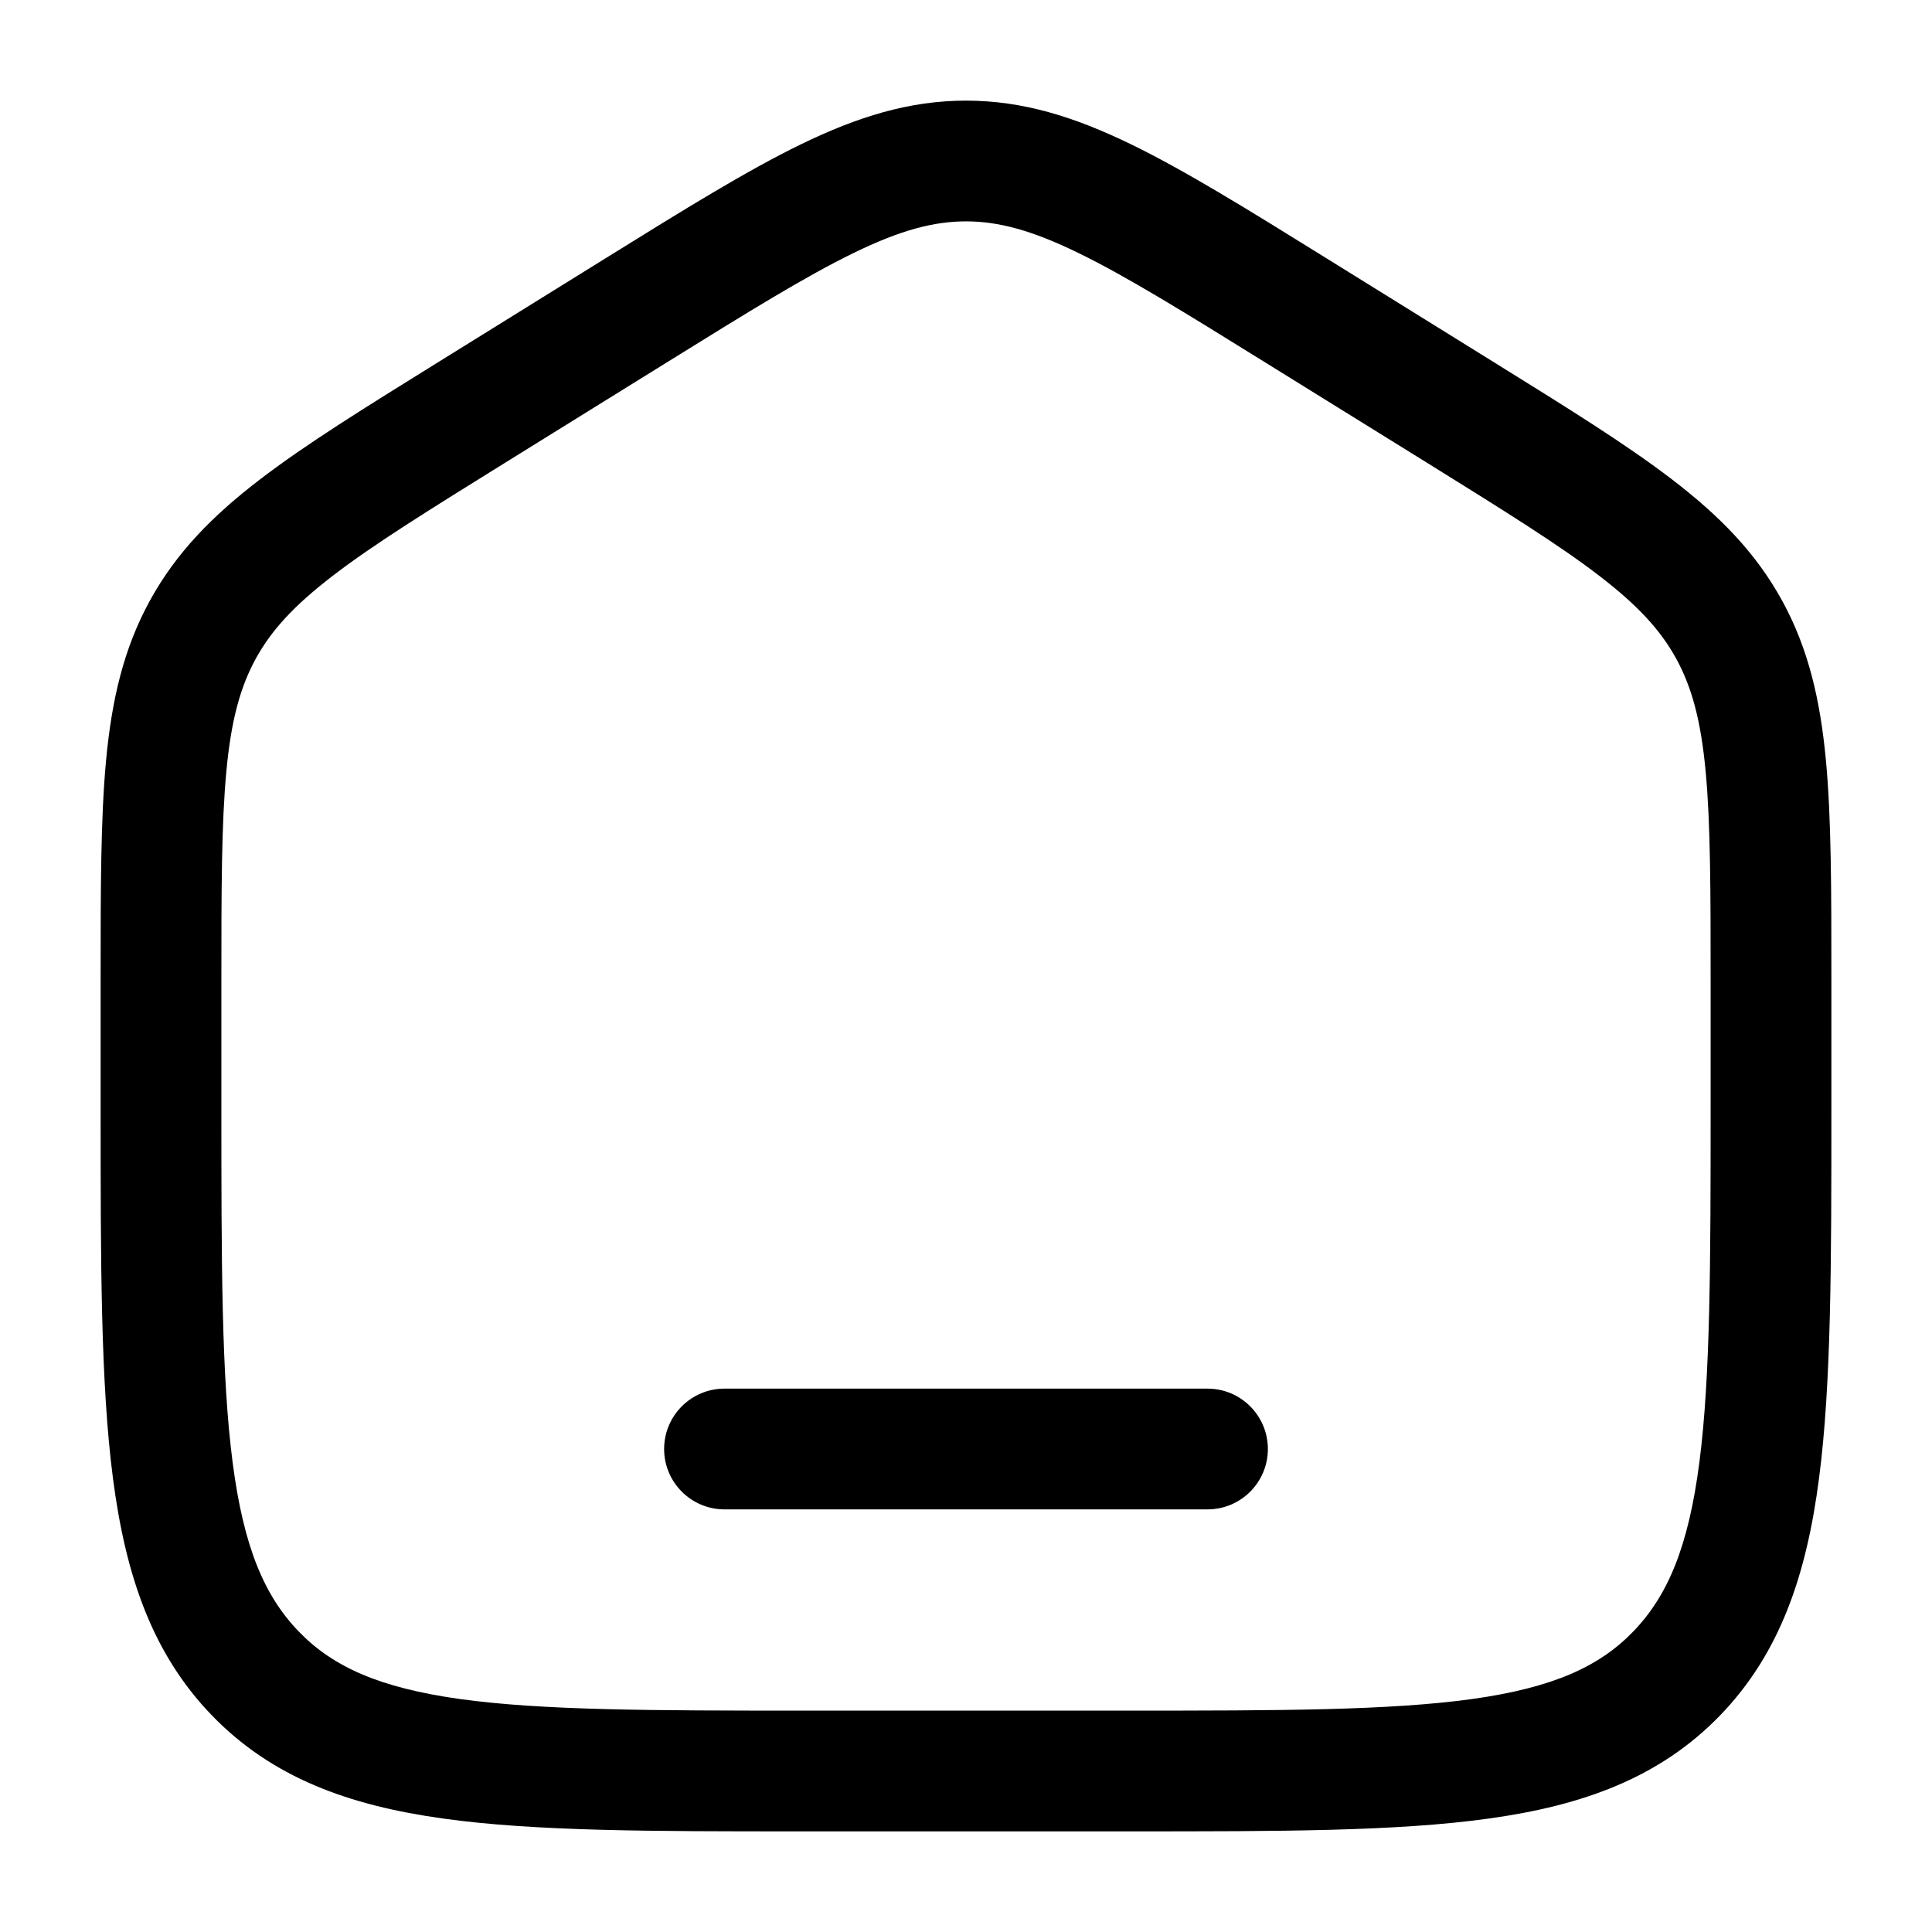
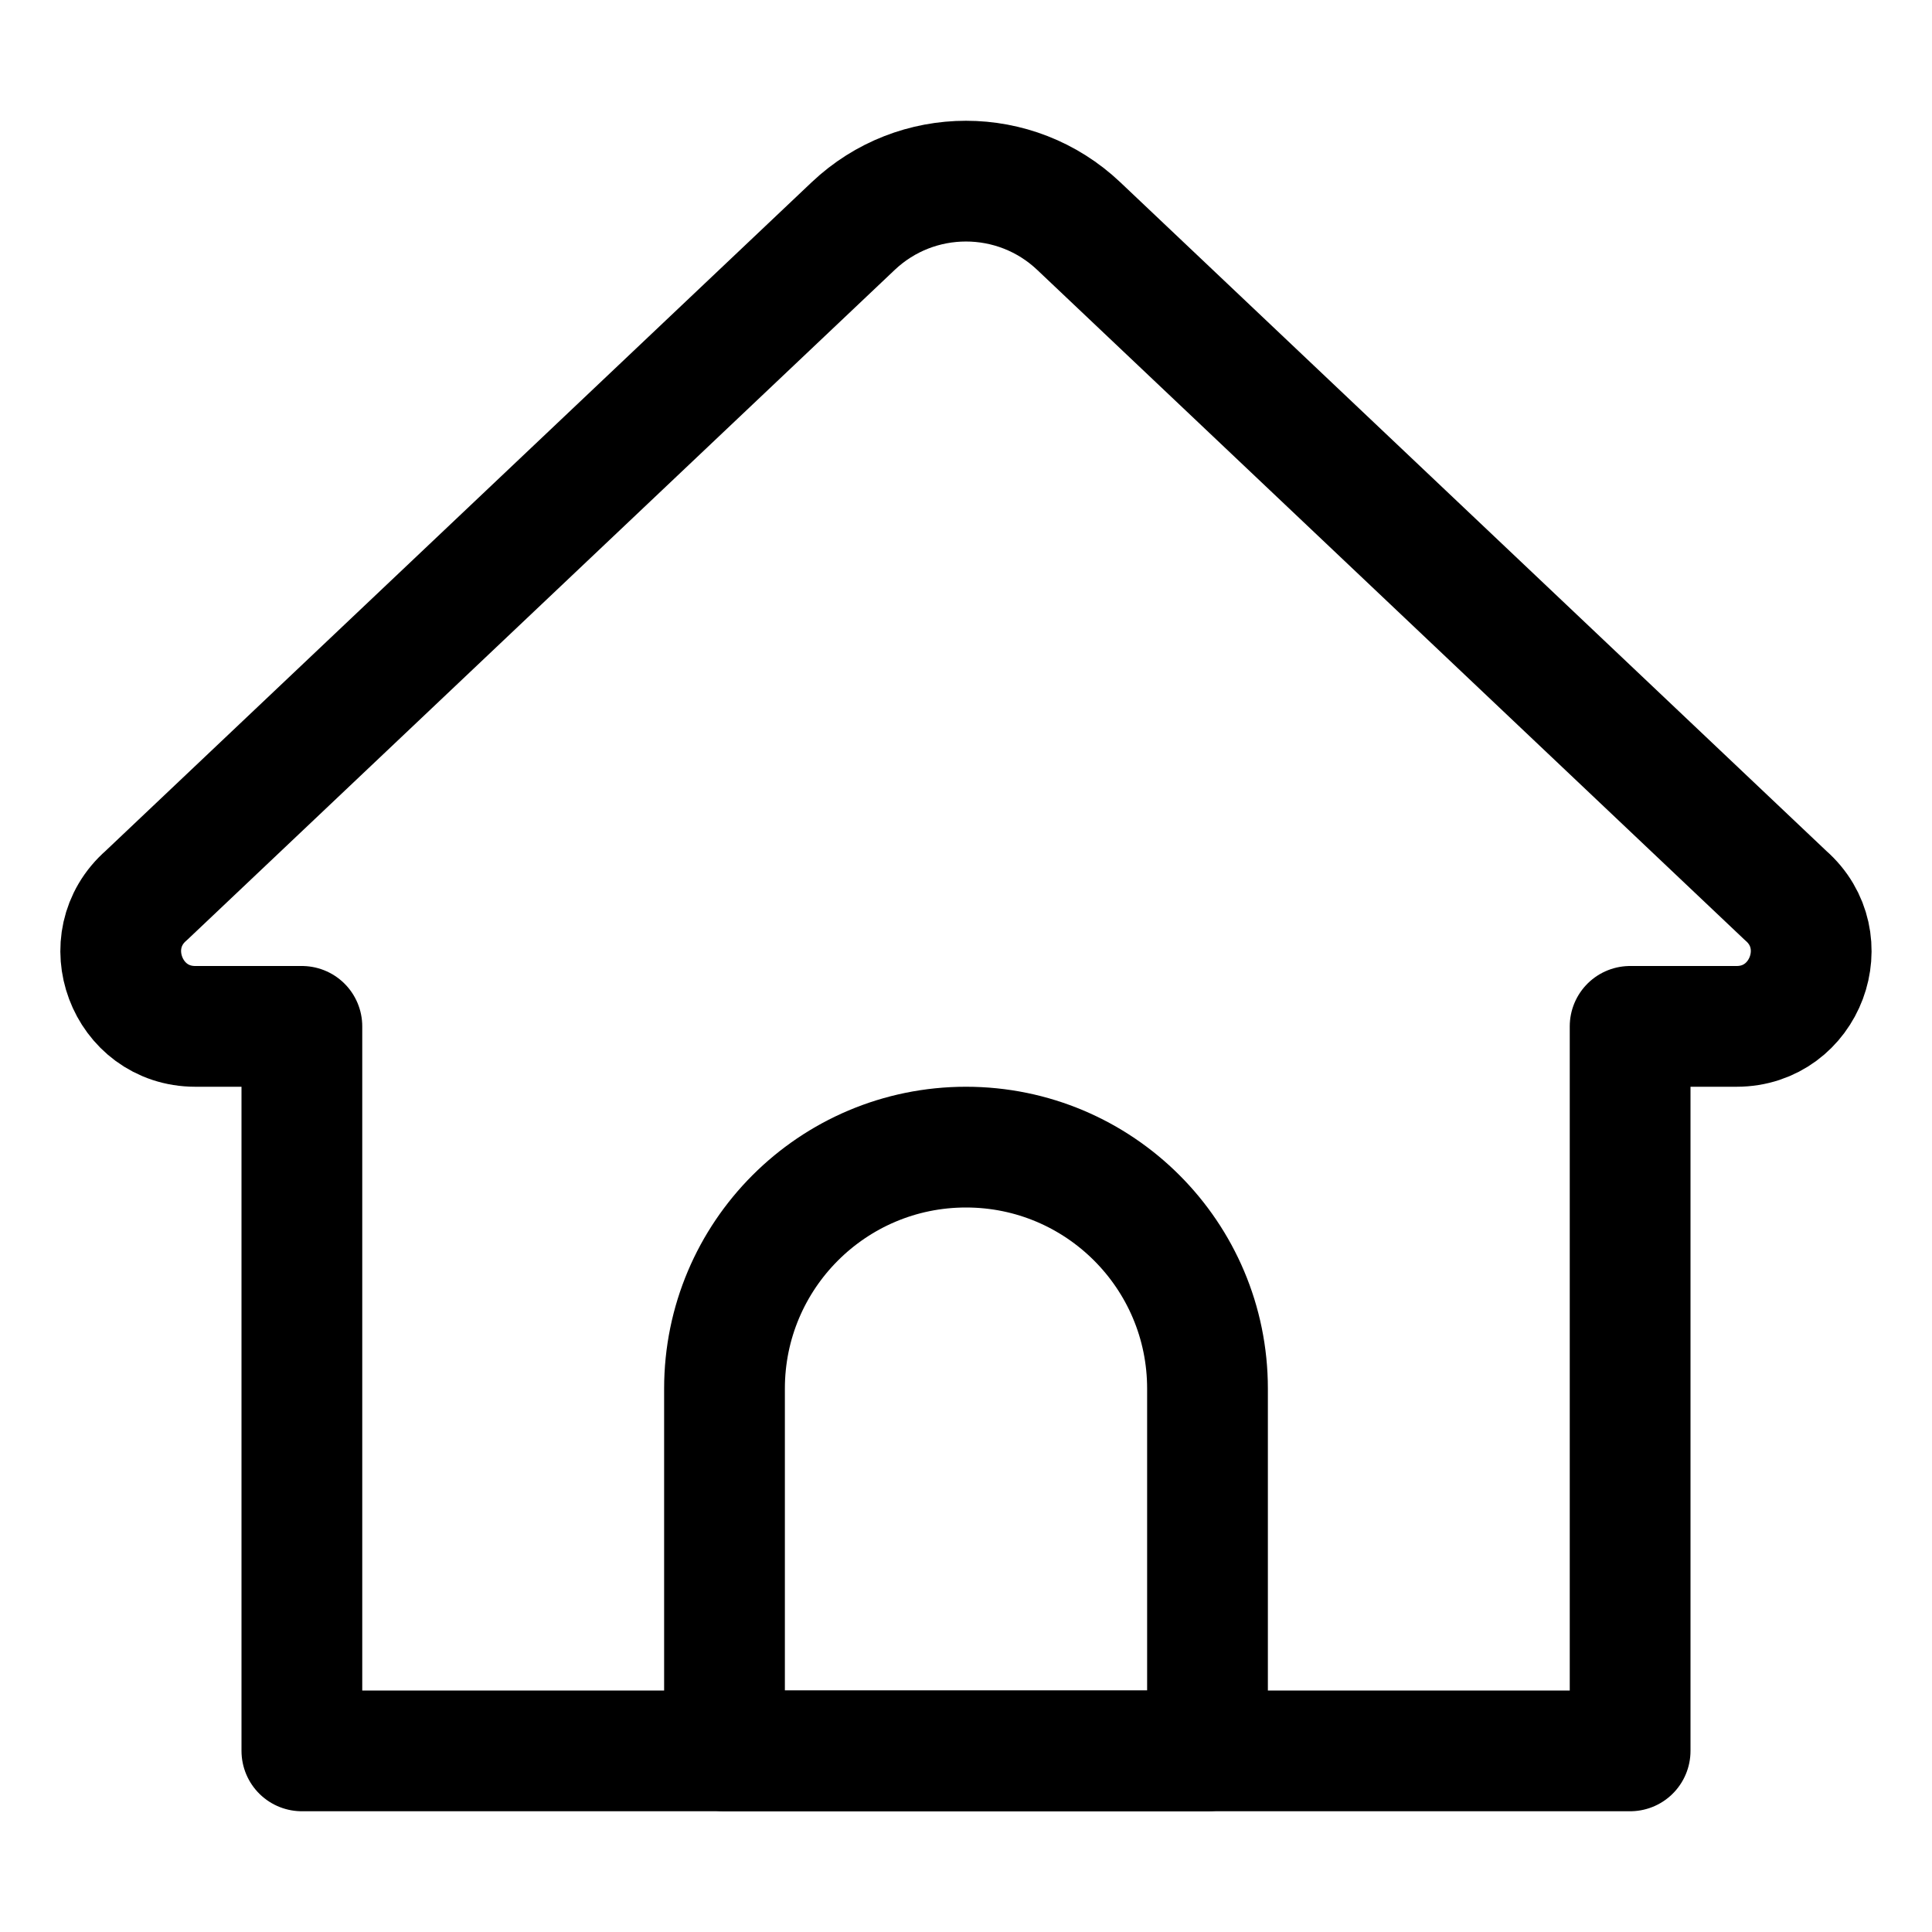
- <svg xmlns="http://www.w3.org/2000/svg" width="800px" height="800px" viewBox="0 0 24 24" fill="none">
+ <svg xmlns="http://www.w3.org/2000/svg" width="256px" height="256px" viewBox="0 0 32 32" enable-background="new 0 0 32 32" id="Editable-line" version="1.1" xml:space="preserve" fill="#000000">
  <g id="SVGRepo_bgCarrier" stroke-width="0" />
  <g id="SVGRepo_tracerCarrier" stroke-linecap="round" stroke-linejoin="round" />
  <g id="SVGRepo_iconCarrier">
-     <path d="M9 17.25C8.586 17.25 8.25 17.586 8.25 18C8.25 18.414 8.586 18.75 9 18.75H15C15.414 18.75 15.75 18.414 15.75 18C15.75 17.586 15.414 17.25 15 17.25H9Z" fill="#000" />
-     <path fill-rule="evenodd" clip-rule="evenodd" d="M12 1.25C11.292 1.25 10.649 1.453 9.951 1.792C9.276 2.12 8.496 2.604 7.523 3.208L5.456 4.491C4.535 5.063 3.797 5.52 3.229 5.956C2.64 6.407 2.188 6.866 1.861 7.463C1.535 8.058 1.389 8.692 1.318 9.441C1.25 10.166 1.25 11.054 1.25 12.167V13.78C1.25 15.684 1.25 17.187 1.403 18.362C1.559 19.567 1.889 20.54 2.632 21.309C3.38 22.082 4.33 22.428 5.508 22.591C6.648 22.75 8.106 22.75 9.942 22.75H14.058C15.894 22.75 17.352 22.75 18.492 22.591C19.669 22.428 20.62 22.082 21.368 21.309C22.111 20.54 22.441 19.567 22.597 18.362C22.75 17.187 22.75 15.684 22.75 13.78V12.167C22.75 11.054 22.75 10.166 22.682 9.441C22.611 8.692 22.465 8.058 22.139 7.463C21.812 6.866 21.36 6.407 20.771 5.956C20.203 5.52 19.465 5.063 18.544 4.491L16.477 3.208C15.504 2.604 14.724 2.12 14.049 1.792C13.351 1.453 12.708 1.25 12 1.25ZM8.28 4.504C9.295 3.874 10.009 3.432 10.607 3.141C11.188 2.858 11.6 2.75 12 2.75C12.4 2.75 12.812 2.858 13.393 3.141C13.991 3.432 14.705 3.874 15.72 4.504L17.721 5.745C18.681 6.342 19.356 6.761 19.859 7.147C20.349 7.522 20.63 7.831 20.823 8.183C21.016 8.536 21.129 8.949 21.188 9.581C21.249 10.229 21.25 11.046 21.25 12.204V13.725C21.25 15.696 21.248 17.101 21.11 18.168C20.974 19.216 20.717 19.824 20.289 20.267C19.865 20.706 19.287 20.966 18.286 21.106C17.26 21.248 15.908 21.25 14 21.25H10C8.092 21.25 6.74 21.248 5.714 21.106C4.713 20.966 4.135 20.706 3.711 20.267C3.283 19.824 3.026 19.216 2.89 18.168C2.751 17.101 2.75 15.696 2.75 13.725V12.204C2.75 11.046 2.751 10.229 2.812 9.581C2.871 8.949 2.984 8.536 3.177 8.183C3.37 7.831 3.651 7.522 4.141 7.147C4.644 6.761 5.319 6.342 6.28 5.745L8.28 4.504Z" fill="#000" />
+     <path d=" M27,29H5V17H3.235c-1.138,0-1.669-1.419-0.812-2.168L14.131,3.745c1.048-0.993,2.689-0.993,3.737,0l11.707,11.087 C30.433,15.58,29.902,17,28.763,17H27V29z" fill="none" id="XMLID_1_" stroke="#000000" stroke-linecap="round" stroke-linejoin="round" stroke-miterlimit="10" stroke-width="2" />
+     <path d=" M20,29h-8v-6c0-2.209,1.791-4,4-4h0c2.209,0,4,1.791,4,4V29z" fill="none" id="XMLID_2_" stroke="#000000" stroke-linecap="round" stroke-linejoin="round" stroke-miterlimit="10" stroke-width="2" />
  </g>
</svg>
